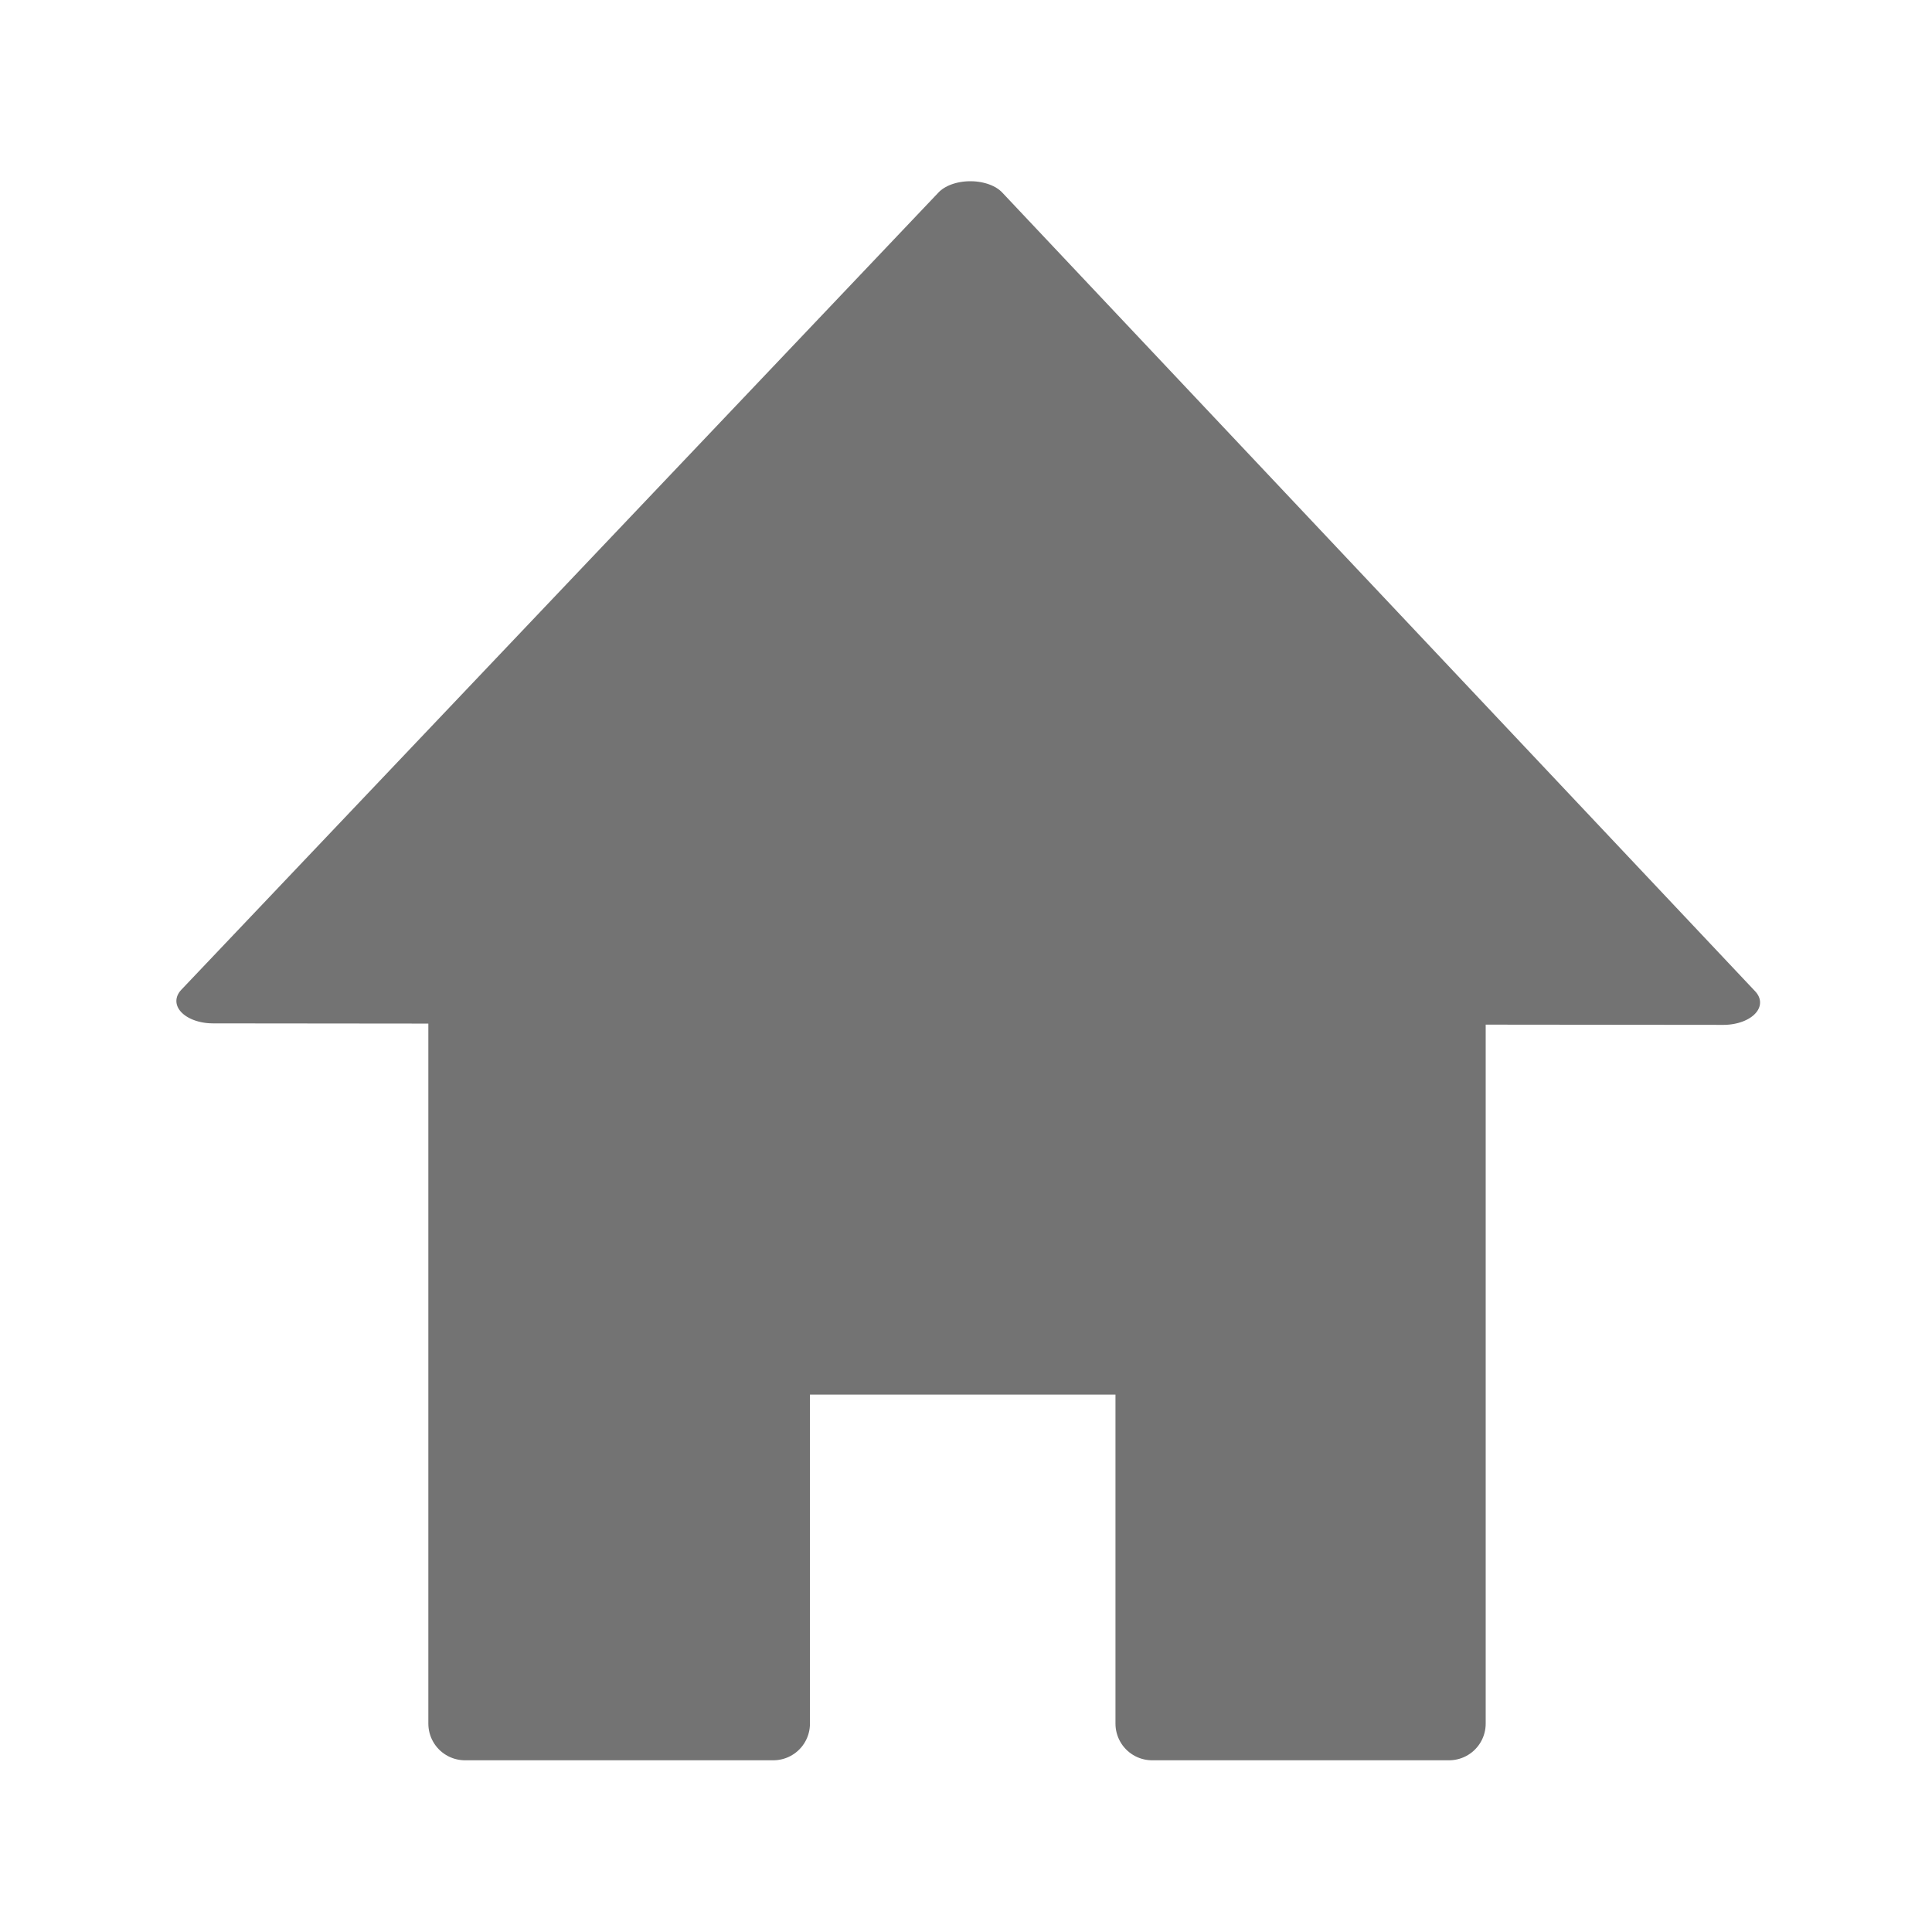
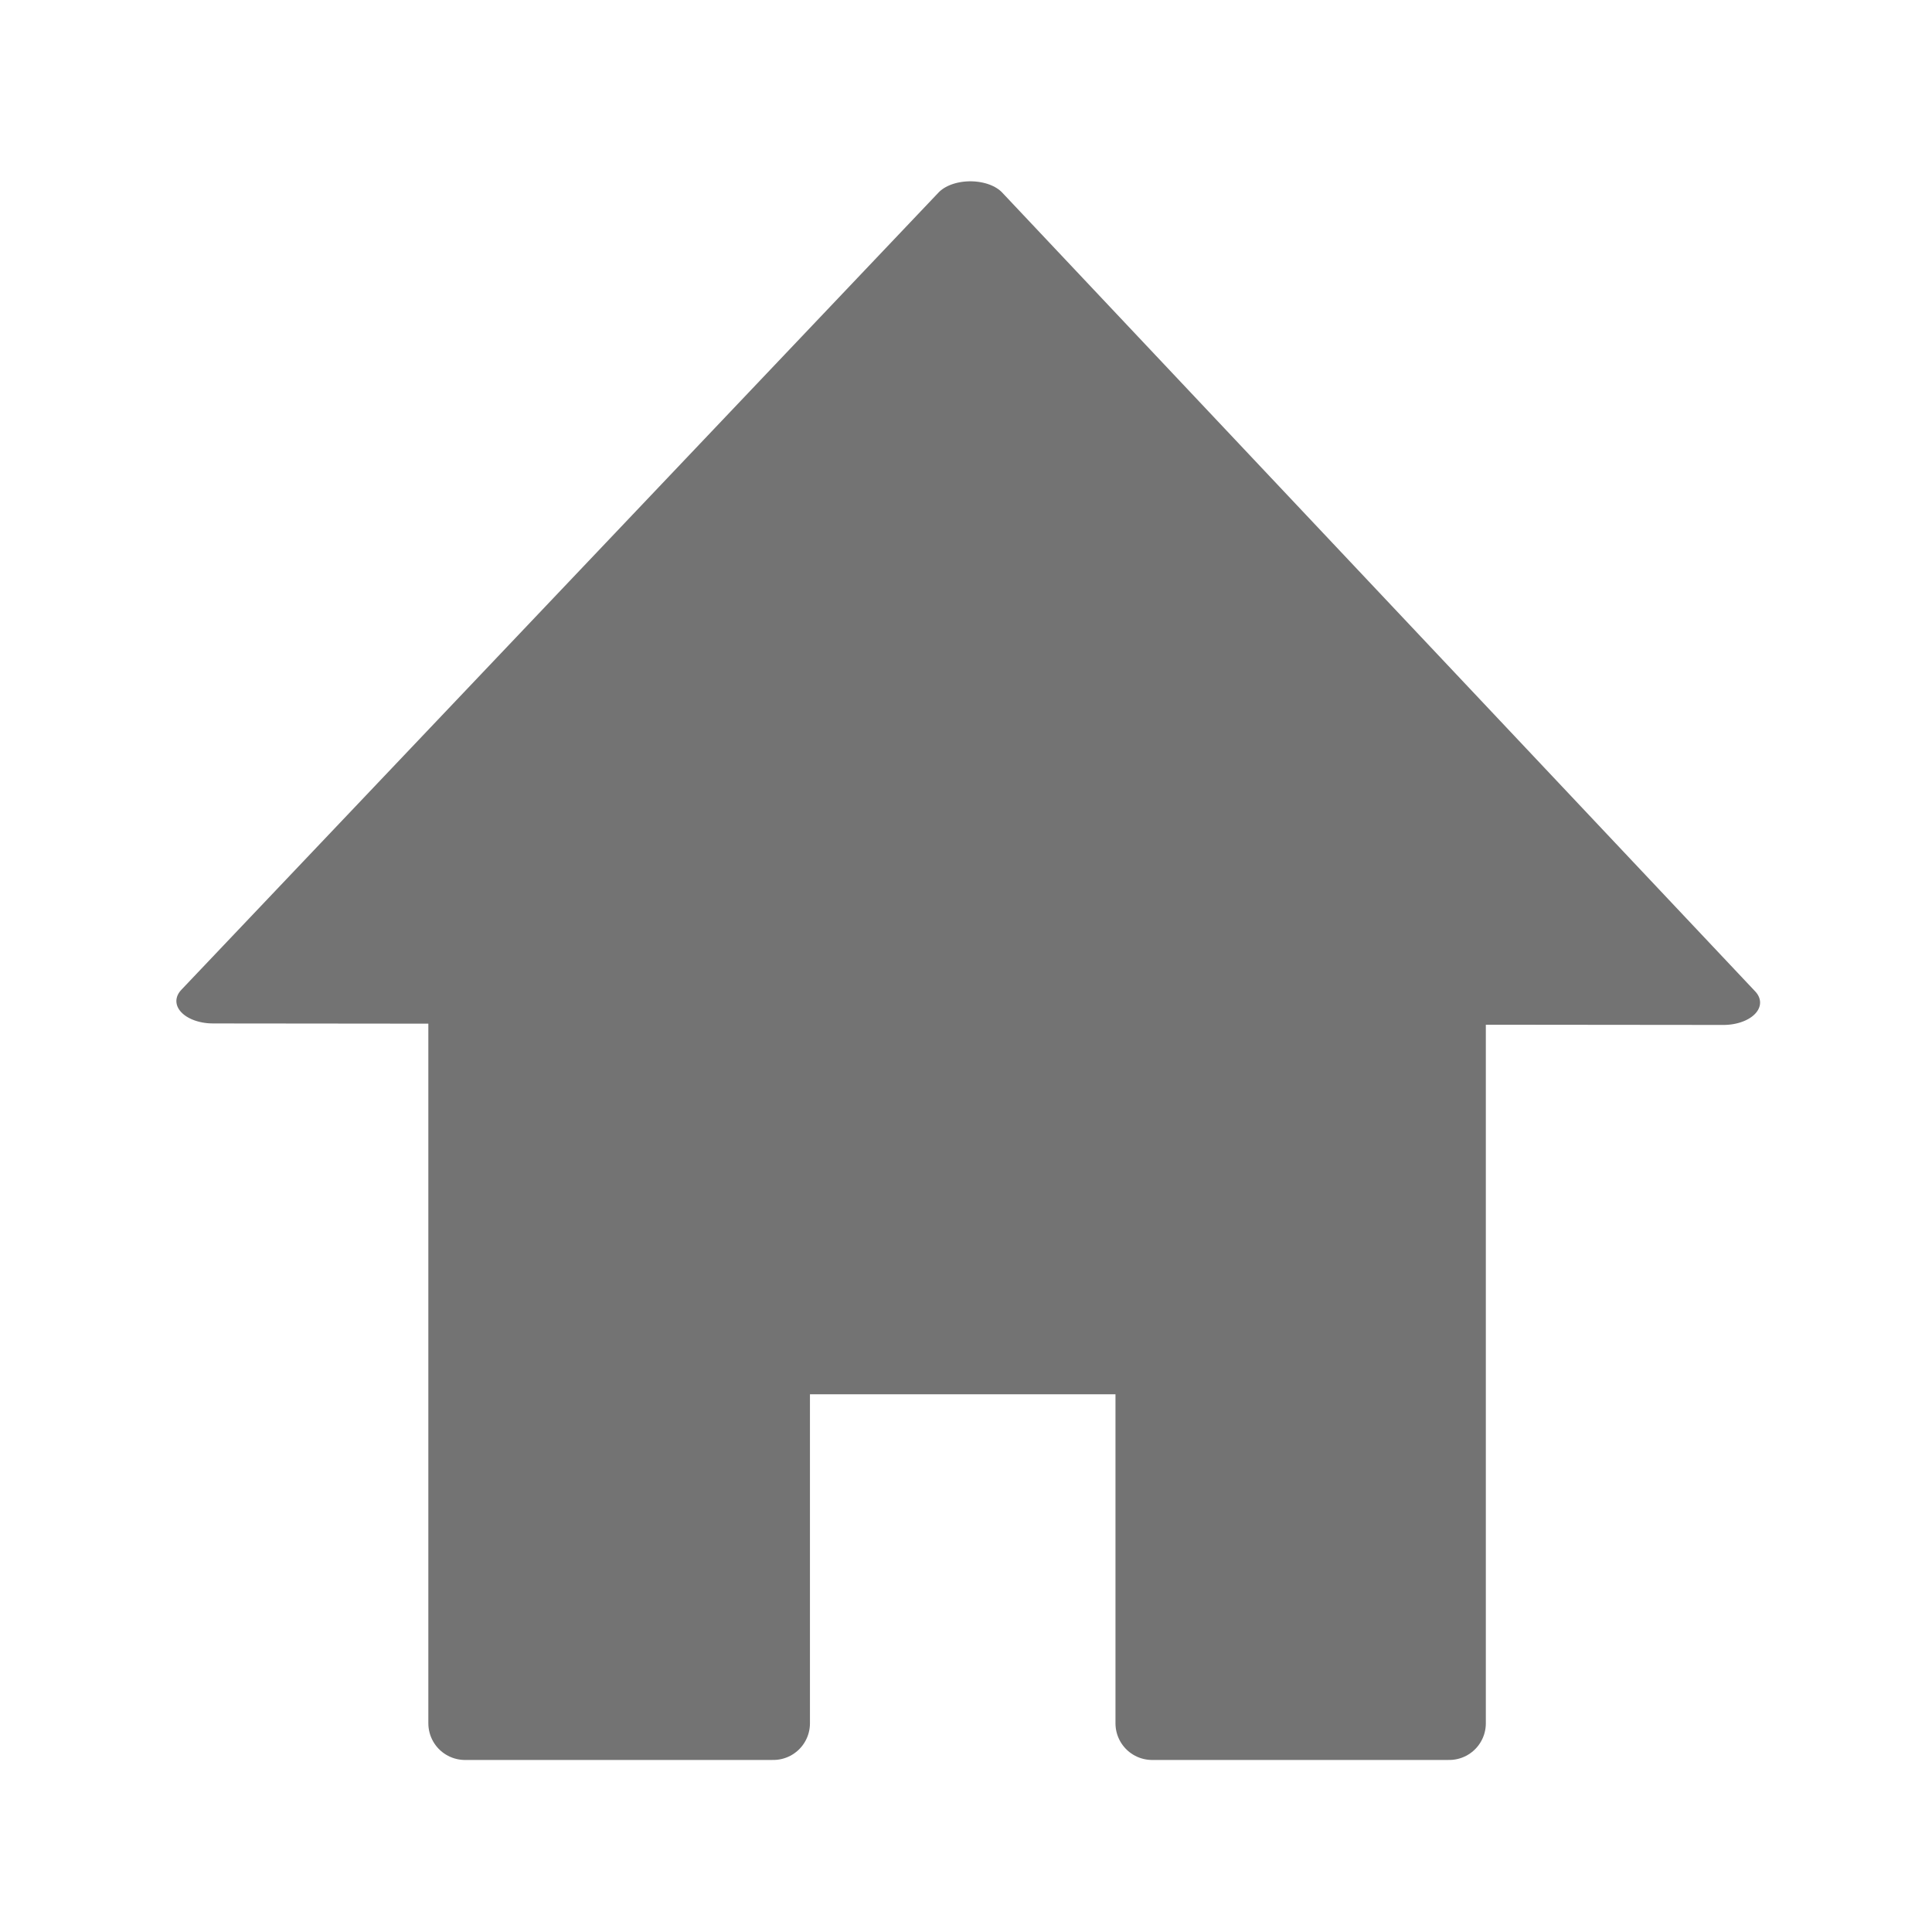
- <svg xmlns="http://www.w3.org/2000/svg" width="50" height="50" viewBox="0 0 13.229 13.229" version="1.1" id="svg8">
-   <defs id="defs2">
-     </defs>
-   <g id="layer1" transform="translate(0,-283.7708)">
-     <path style="fill:none;stroke:#000000;stroke-width:0.265px;stroke-linecap:butt;stroke-linejoin:miter;stroke-opacity:1" d="m 43.845,89.113 c -0.756,80.131 0,80.131 0,80.131" id="path8452" />
-     <path style="opacity:1;fill:#737373;fill-opacity:1;stroke:#737373;stroke-width:0.502;stroke-linecap:square;stroke-linejoin:round;stroke-miterlimit:4;stroke-dasharray:none;stroke-opacity:1;paint-order:normal" d="m 3.184,290.543 v 5.03 H 5.295 v -2.504 h 2.594 v 2.504 h 2.033 v -5.03 z" id="rect827" />
-     <path style="opacity:1;fill:#737373;fill-opacity:1;stroke:#737373;stroke-width:0.45;stroke-linecap:round;stroke-linejoin:round;stroke-miterlimit:4;stroke-dasharray:none;stroke-opacity:1;paint-order:normal" id="path829" d="m 10.7,290.039 -9.26,-0.015 4.643,-8.012 z" transform="matrix(1.116793,0,0,0.6814539,-0.1492313,92.98688)" />
+ <svg xmlns="http://www.w3.org/2000/svg" width="50" height="50" version="1.1" viewBox="0 0 13.229 13.229">
+   <g transform="translate(0 -283.77)">
+     <path d="m43.845 89.113c-0.756 80.131 0 80.131 0 80.131" fill="none" stroke="#000" stroke-width=".265px" />
+     <path d="m3.184 290.54v5.03h2.111v-2.504h2.594v2.504h2.034v-5.03z" fill="#737373" stroke="#737373" stroke-linecap="square" stroke-linejoin="round" stroke-width=".502" style="paint-order:normal" />
+     <path transform="matrix(1.1168 0 0 .68145 -.14923 92.987)" d="m10.7 290.04-9.26-0.015 4.643-8.012z" fill="#737373" stroke="#737373" stroke-linecap="round" stroke-linejoin="round" stroke-width=".45" style="paint-order:normal" />
  </g>
</svg>
